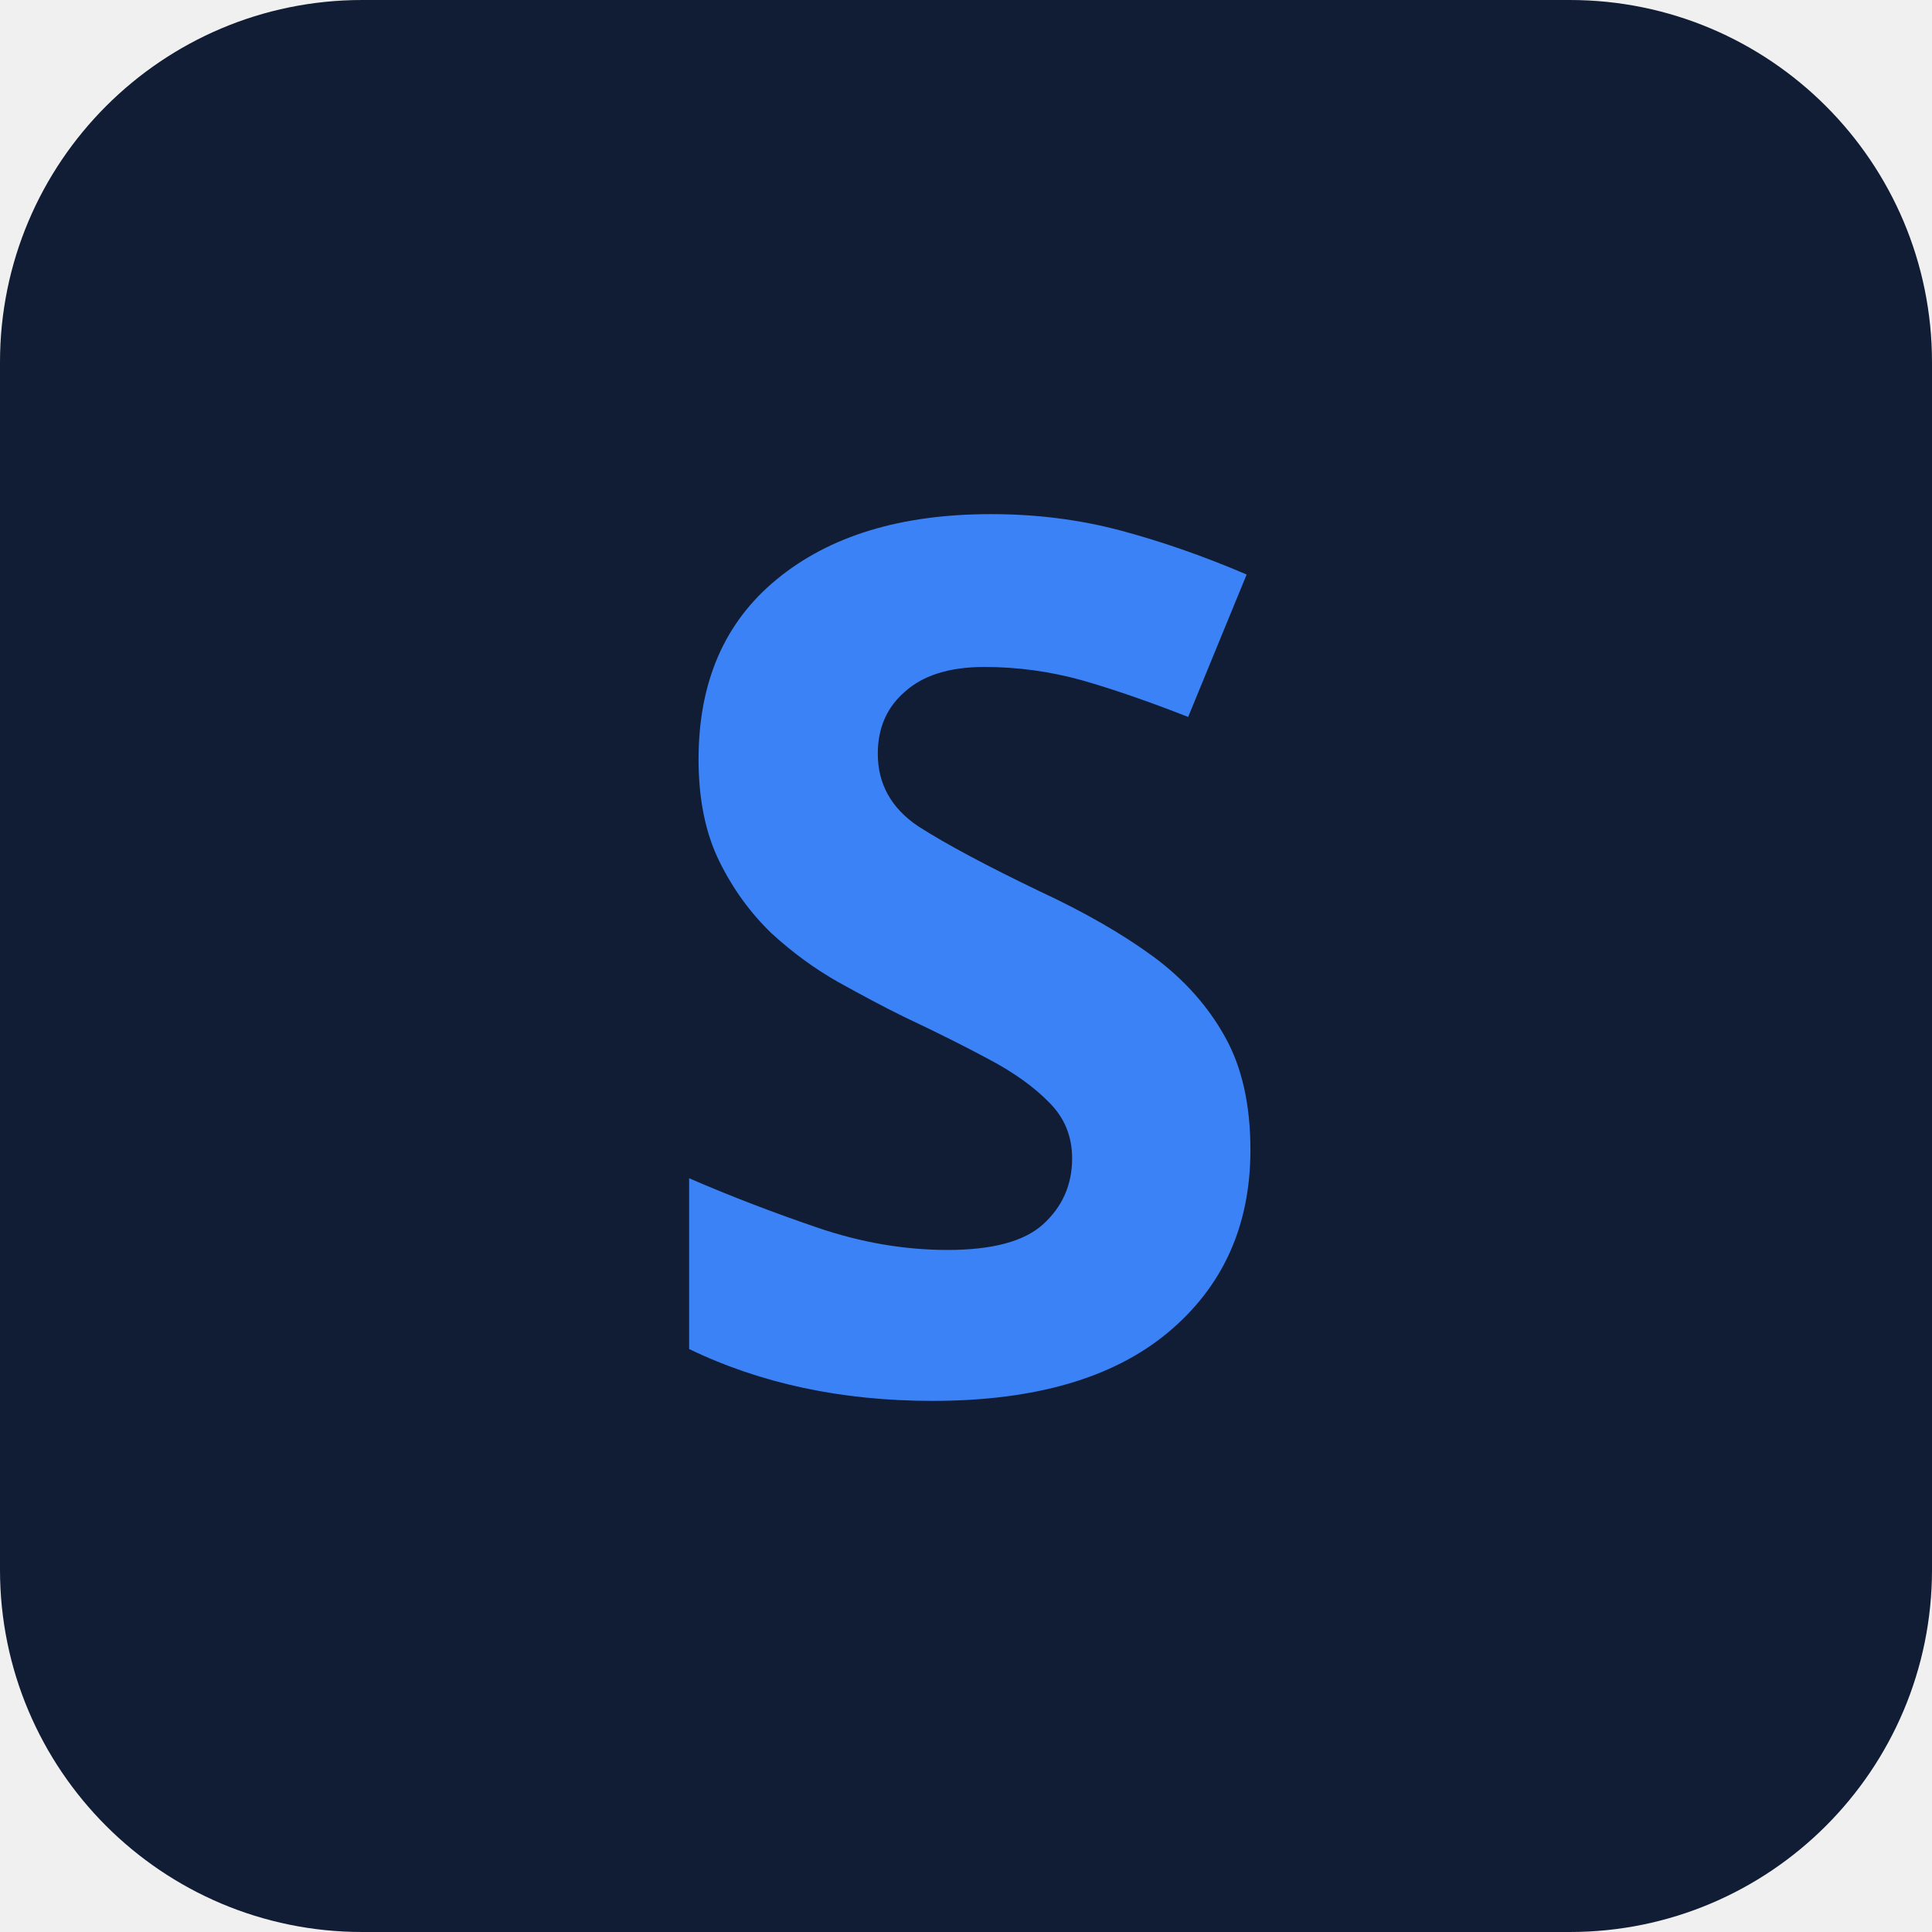
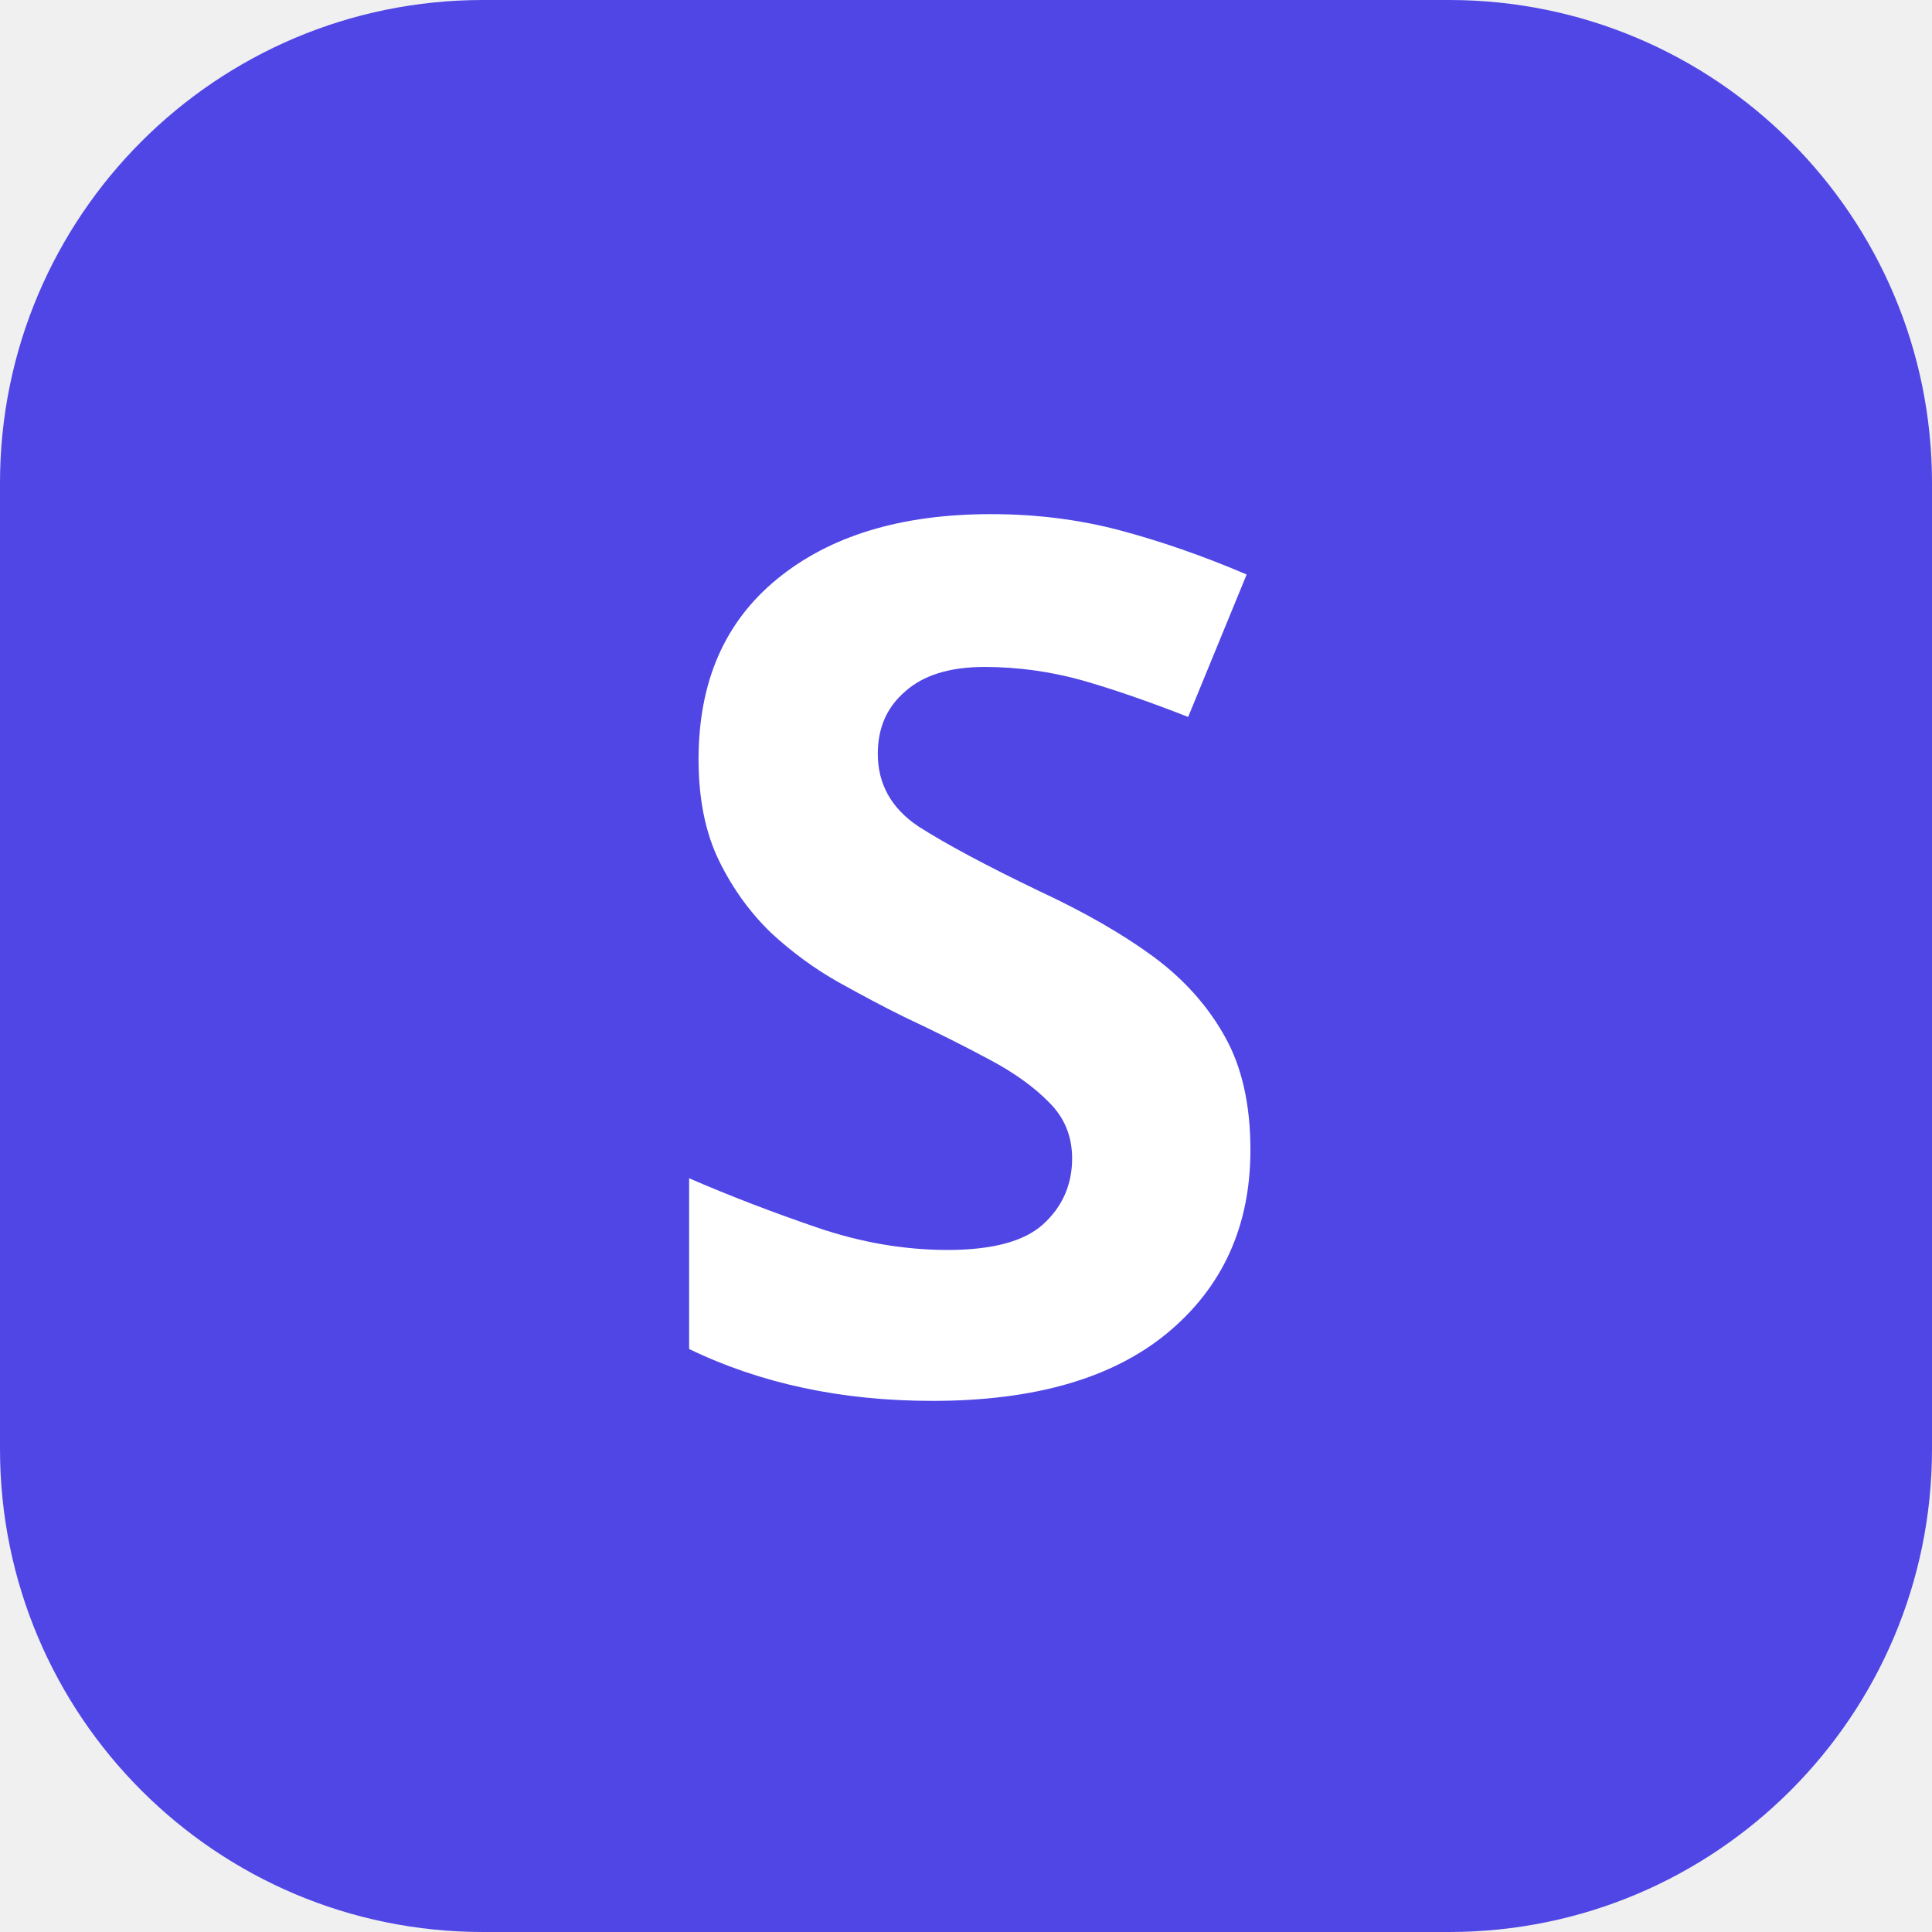
<svg xmlns="http://www.w3.org/2000/svg" viewBox="0 0 32 32">
-   <rect width="32" height="32" rx="6" fill="#111d35" />
-   <text x="16" y="23" text-anchor="middle" font-family="system-ui,sans-serif" font-weight="700" font-size="20" fill="#3b82f6">S</text>
+   <rect width="32" height="32" rx="8" fill="#4f46e5" />
+   <text x="16" y="23" text-anchor="middle" font-family="system-ui,sans-serif" font-weight="800" font-size="20" fill="#ffffff">S</text>
</svg>
